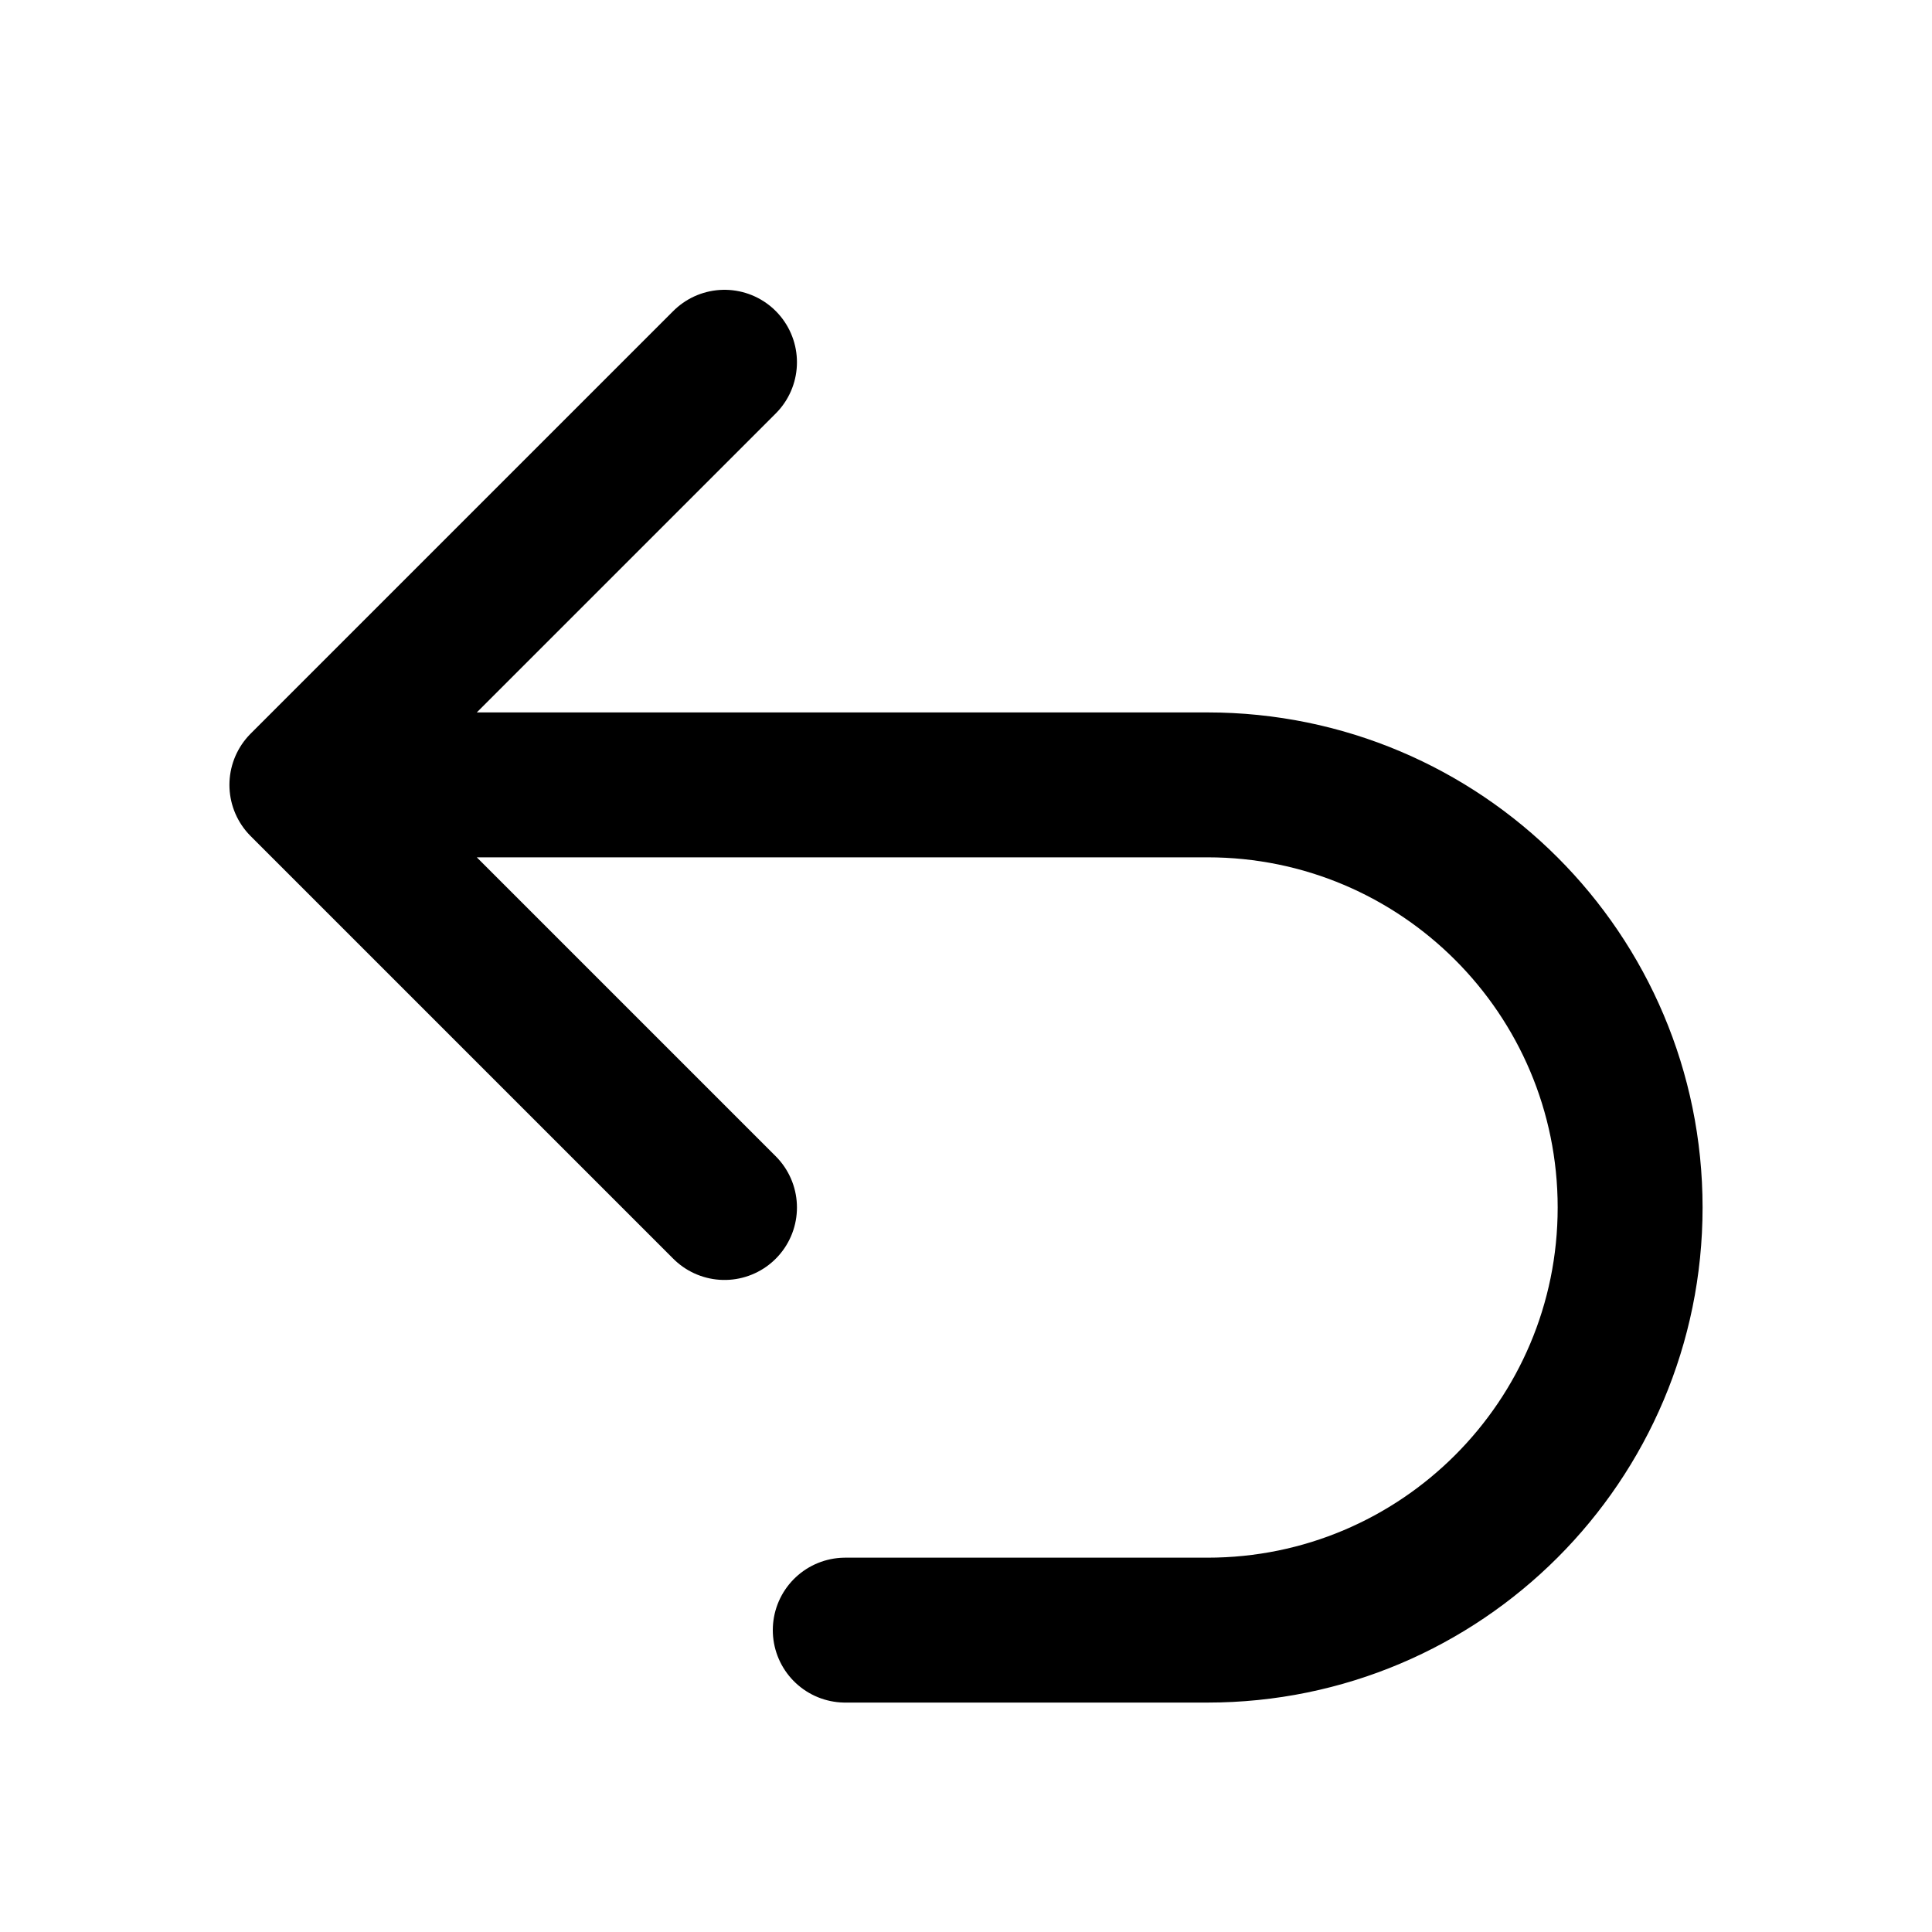
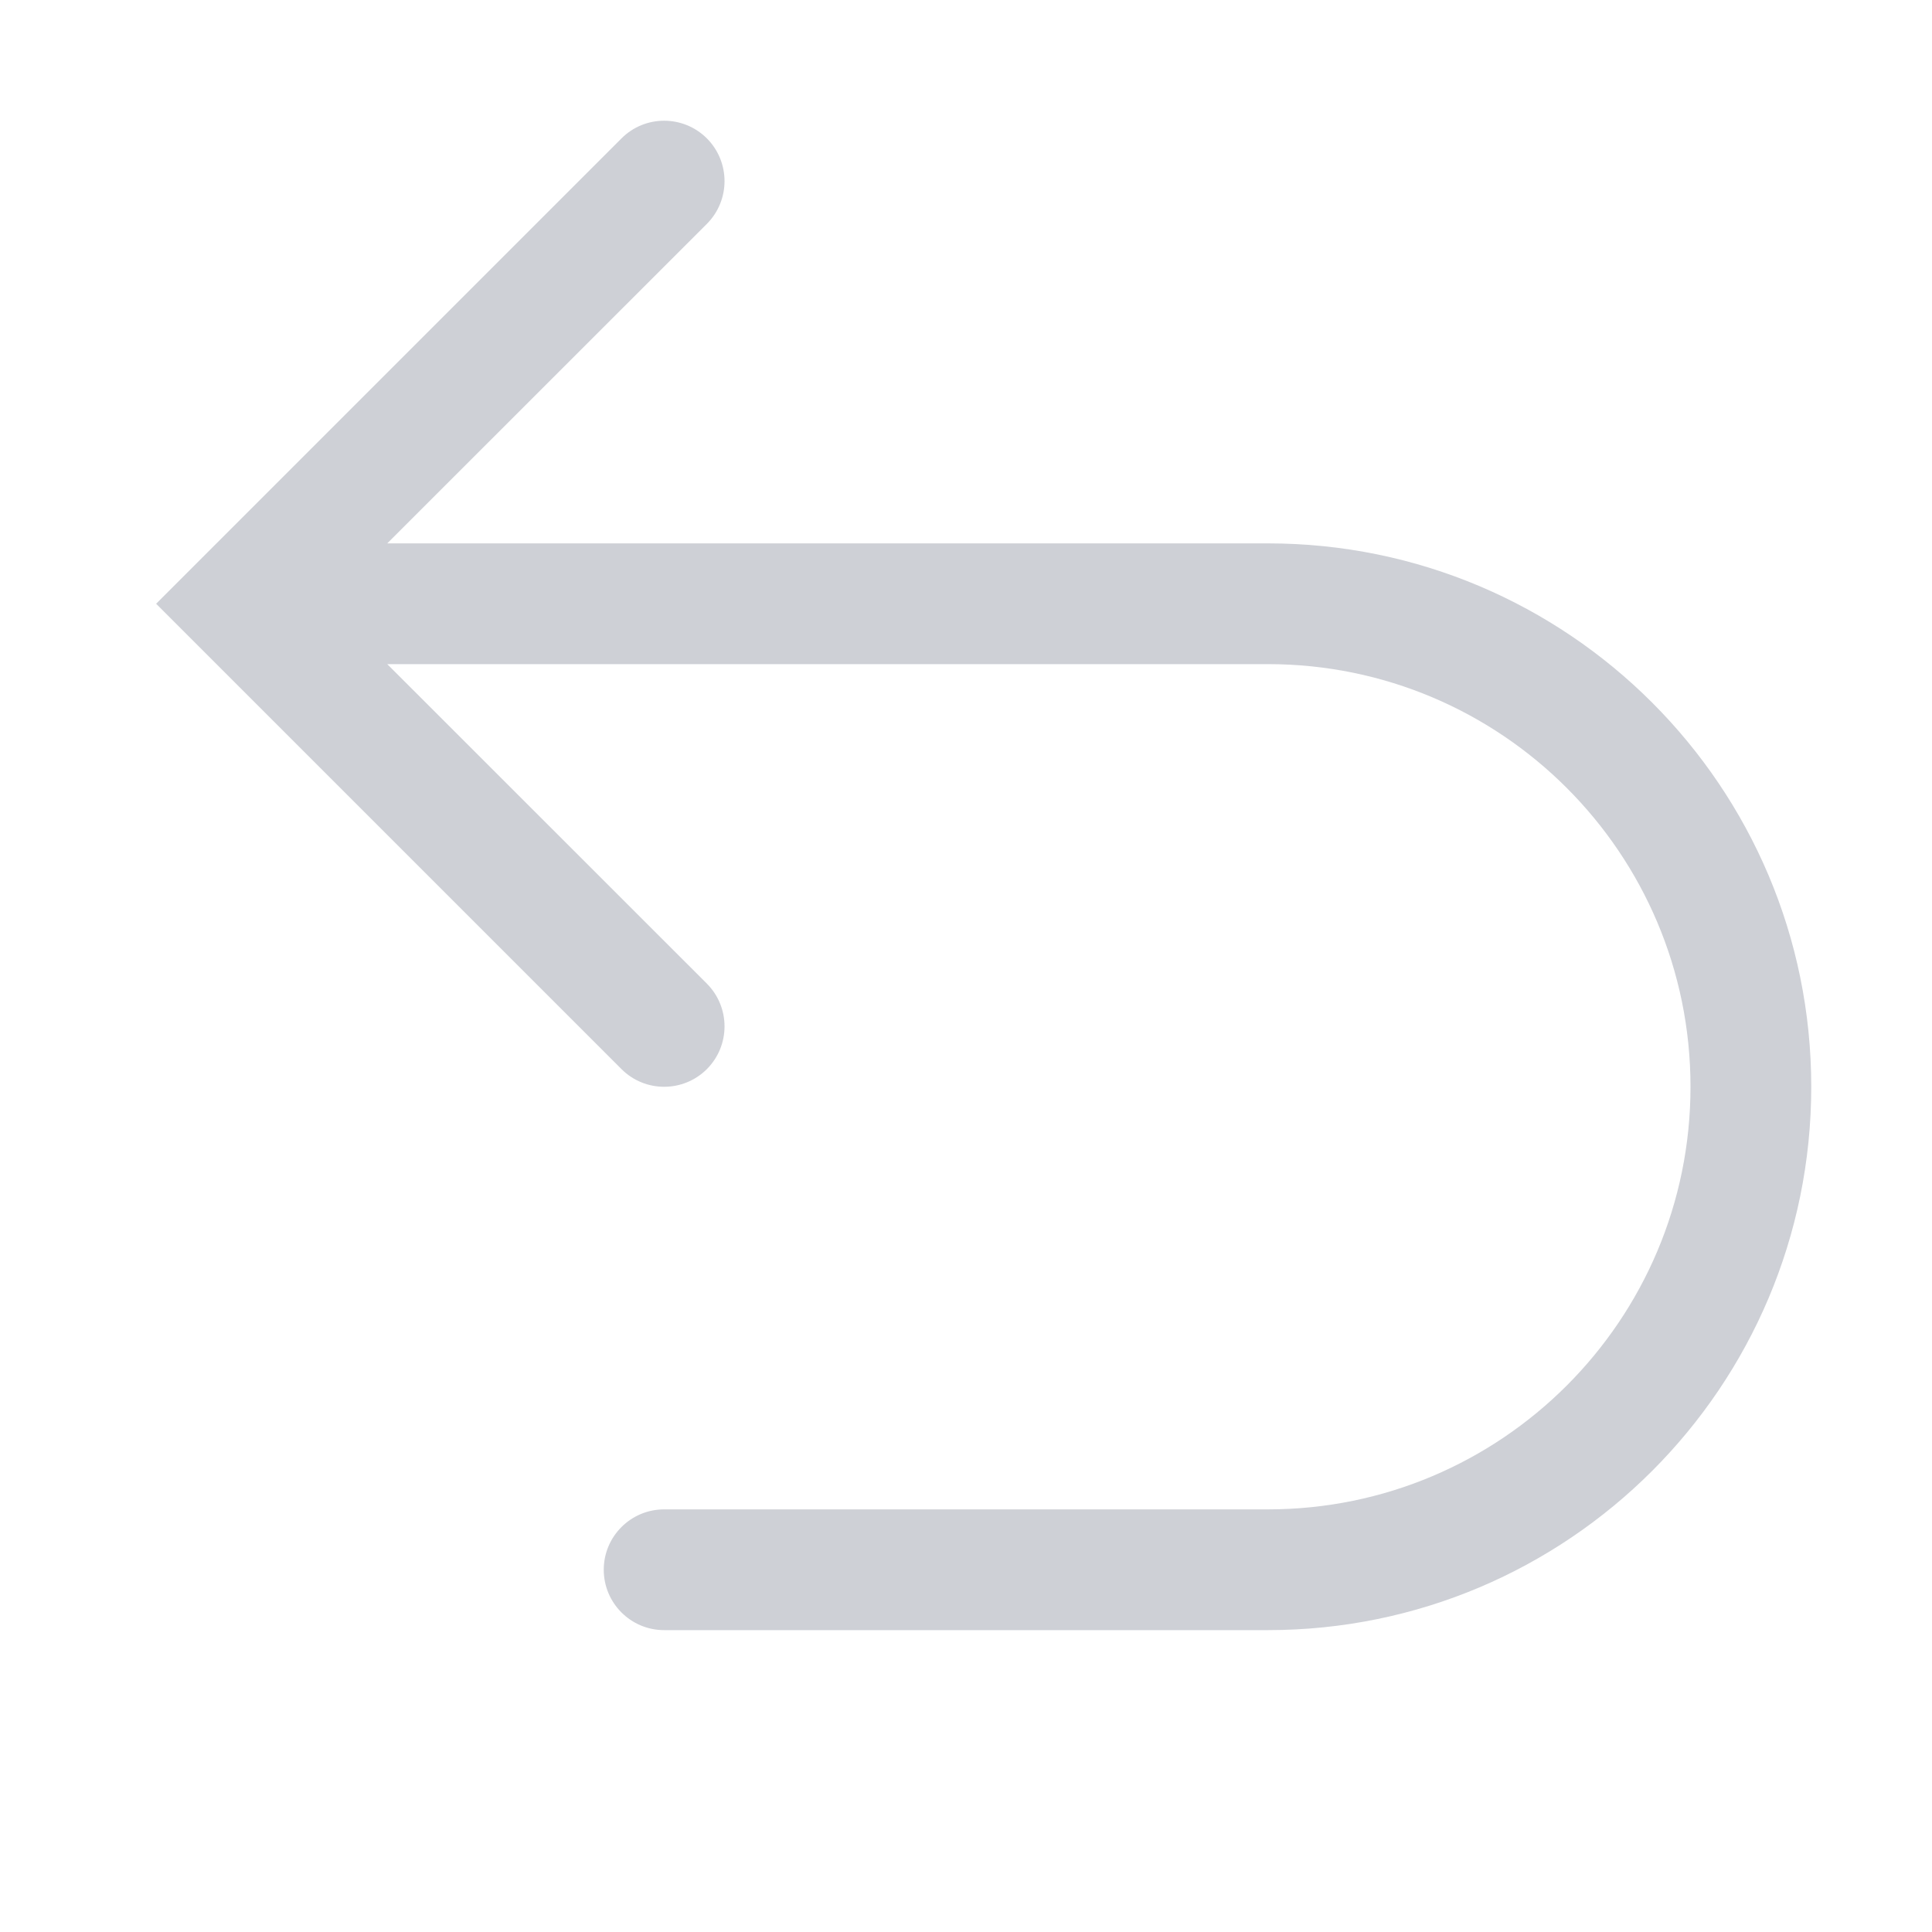
- <svg xmlns="http://www.w3.org/2000/svg" viewBox="0 0 16 16" fill="none" stroke="currentColor" stroke-width="1.2" stroke-linecap="round" stroke-linejoin="round">
-   <path d="M6 3 2.5 6.5 6 10M3 6.5h7a3.5 3.5 0 0 1 0 7H7" />
+ <svg xmlns="http://www.w3.org/2000/svg" width="16" height="16" viewBox="0 0 16 16" fill="none">
+   <path fill-rule="evenodd" clip-rule="evenodd" d="M5.854 1.854C6.049 1.658 6.049 1.342 5.854 1.146C5.658 0.951 5.342 0.951 5.147 1.146L1.647 4.646L1.293 5L1.647 5.354L5.147 8.854C5.342 9.049 5.658 9.049 5.854 8.854C6.049 8.658 6.049 8.342 5.854 8.146L3.207 5.5H10.5C12.433 5.5 14 7.067 14 9C14 10.933 12.433 12.5 10.5 12.5H5.5C5.224 12.5 5 12.724 5 13C5 13.276 5.224 13.5 5.5 13.5H10.5C12.985 13.5 15 11.485 15 9C15 6.515 12.985 4.5 10.5 4.5H3.207L5.854 1.854Z" fill="#CED0D6" />
</svg>
